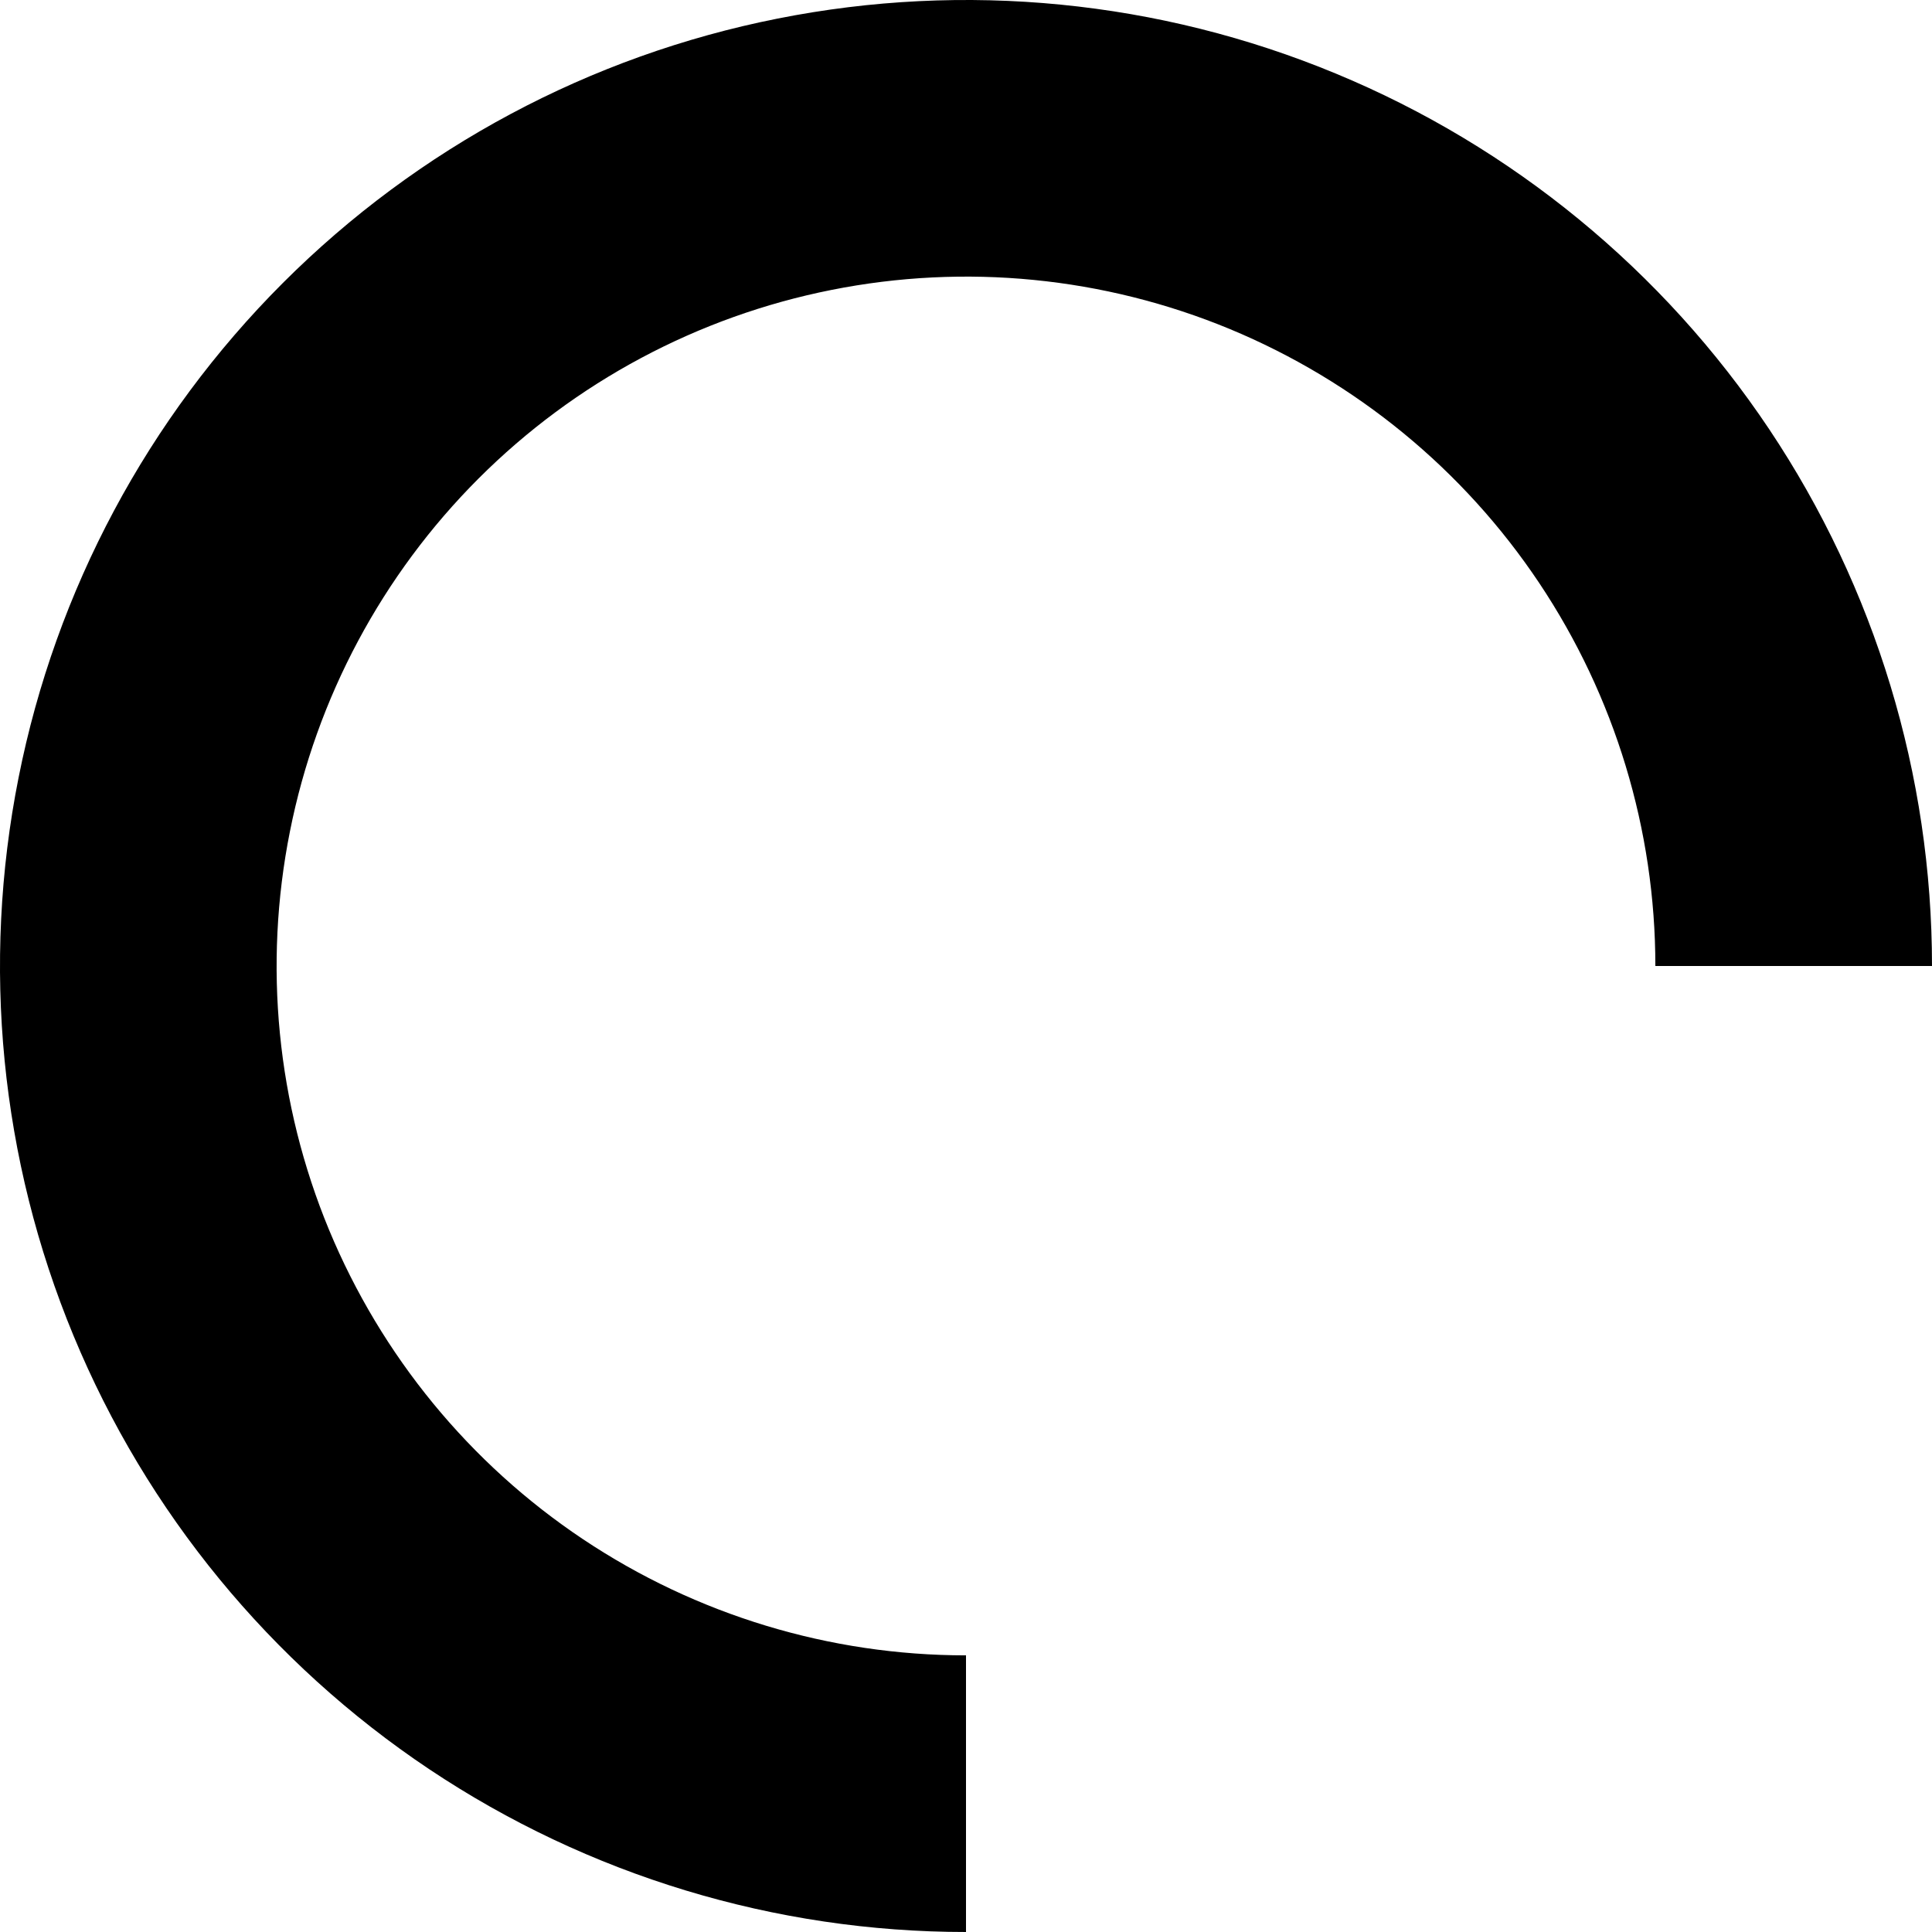
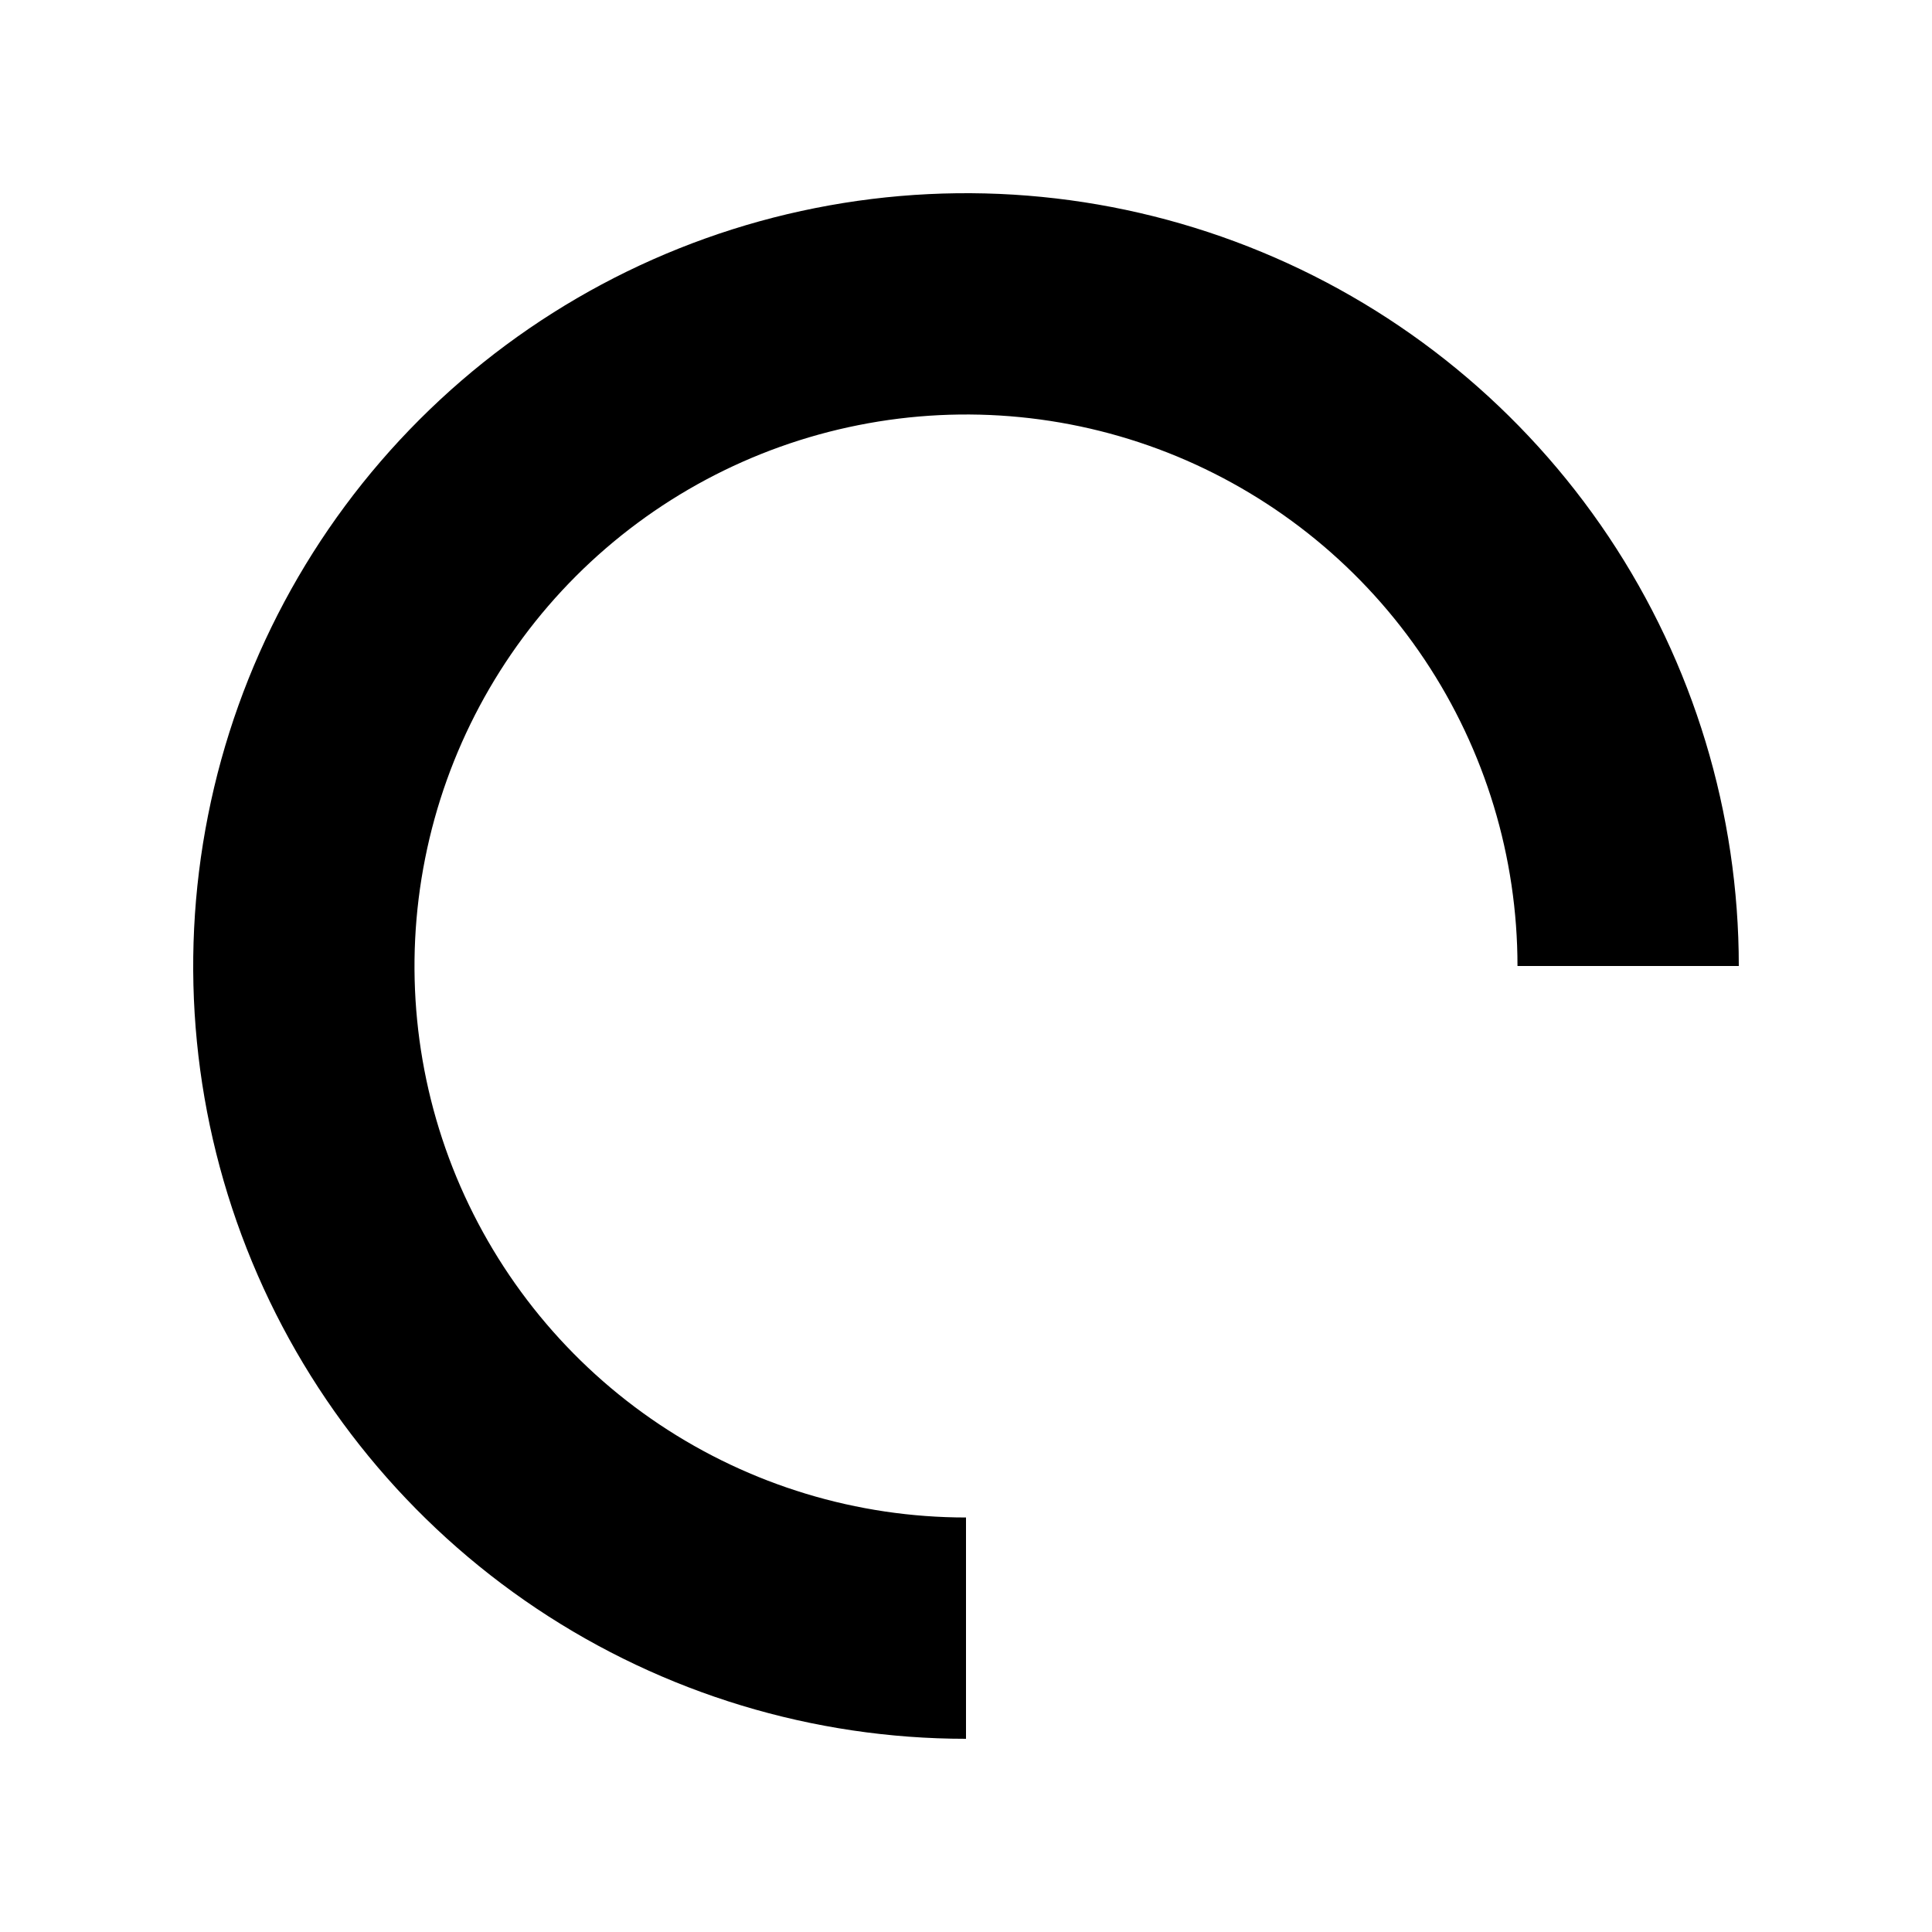
- <svg xmlns="http://www.w3.org/2000/svg" width="16" height="16" viewBox="0 0 16 16" fill="currentColor">
-   <path d="M16 8C16 6.418 15.531 4.871 14.652 3.555C13.773 2.24 12.523 1.214 11.062 0.609C9.6 0.003 7.991 -0.155 6.439 0.154C4.887 0.462 3.462 1.224 2.343 2.343C1.224 3.462 0.462 4.887 0.154 6.439C-0.155 7.991 0.003 9.6 0.609 11.062C1.214 12.523 2.24 13.773 3.555 14.652C4.871 15.531 6.418 16 8 16V13.709C6.871 13.709 5.767 13.374 4.828 12.747C3.889 12.12 3.158 11.228 2.725 10.185C2.293 9.142 2.18 7.994 2.401 6.886C2.621 5.779 3.165 4.761 3.963 3.963C4.761 3.165 5.779 2.621 6.886 2.401C7.994 2.18 9.142 2.293 10.185 2.725C11.228 3.158 12.12 3.889 12.747 4.828C13.374 5.767 13.709 6.871 13.709 8H16Z" fill="currentColor" />
+ <svg xmlns="http://www.w3.org/2000/svg" width="20" height="20" viewBox="0 0 20 20" fill="none">
+   <path d="M18 10C18 8.418 17.531 6.871 16.652 5.555C15.773 4.24 14.523 3.214 13.062 2.609C11.6 2.003 9.991 1.845 8.439 2.154C6.887 2.462 5.462 3.224 4.343 4.343C3.224 5.462 2.462 6.887 2.154 8.439C1.845 9.991 2.003 11.6 2.609 13.062C3.214 14.523 4.24 15.773 5.555 16.652C6.871 17.531 8.418 18 10 18V15.709C8.871 15.709 7.767 15.374 6.828 14.747C5.889 14.12 5.158 13.228 4.725 12.185C4.293 11.142 4.18 9.994 4.401 8.886C4.621 7.779 5.165 6.761 5.963 5.963C6.761 5.165 7.779 4.621 8.886 4.401C9.994 4.18 11.142 4.293 12.185 4.725C13.228 5.158 14.12 5.889 14.747 6.828C15.374 7.767 15.709 8.871 15.709 10H18Z" fill="currentColor" />
</svg>
